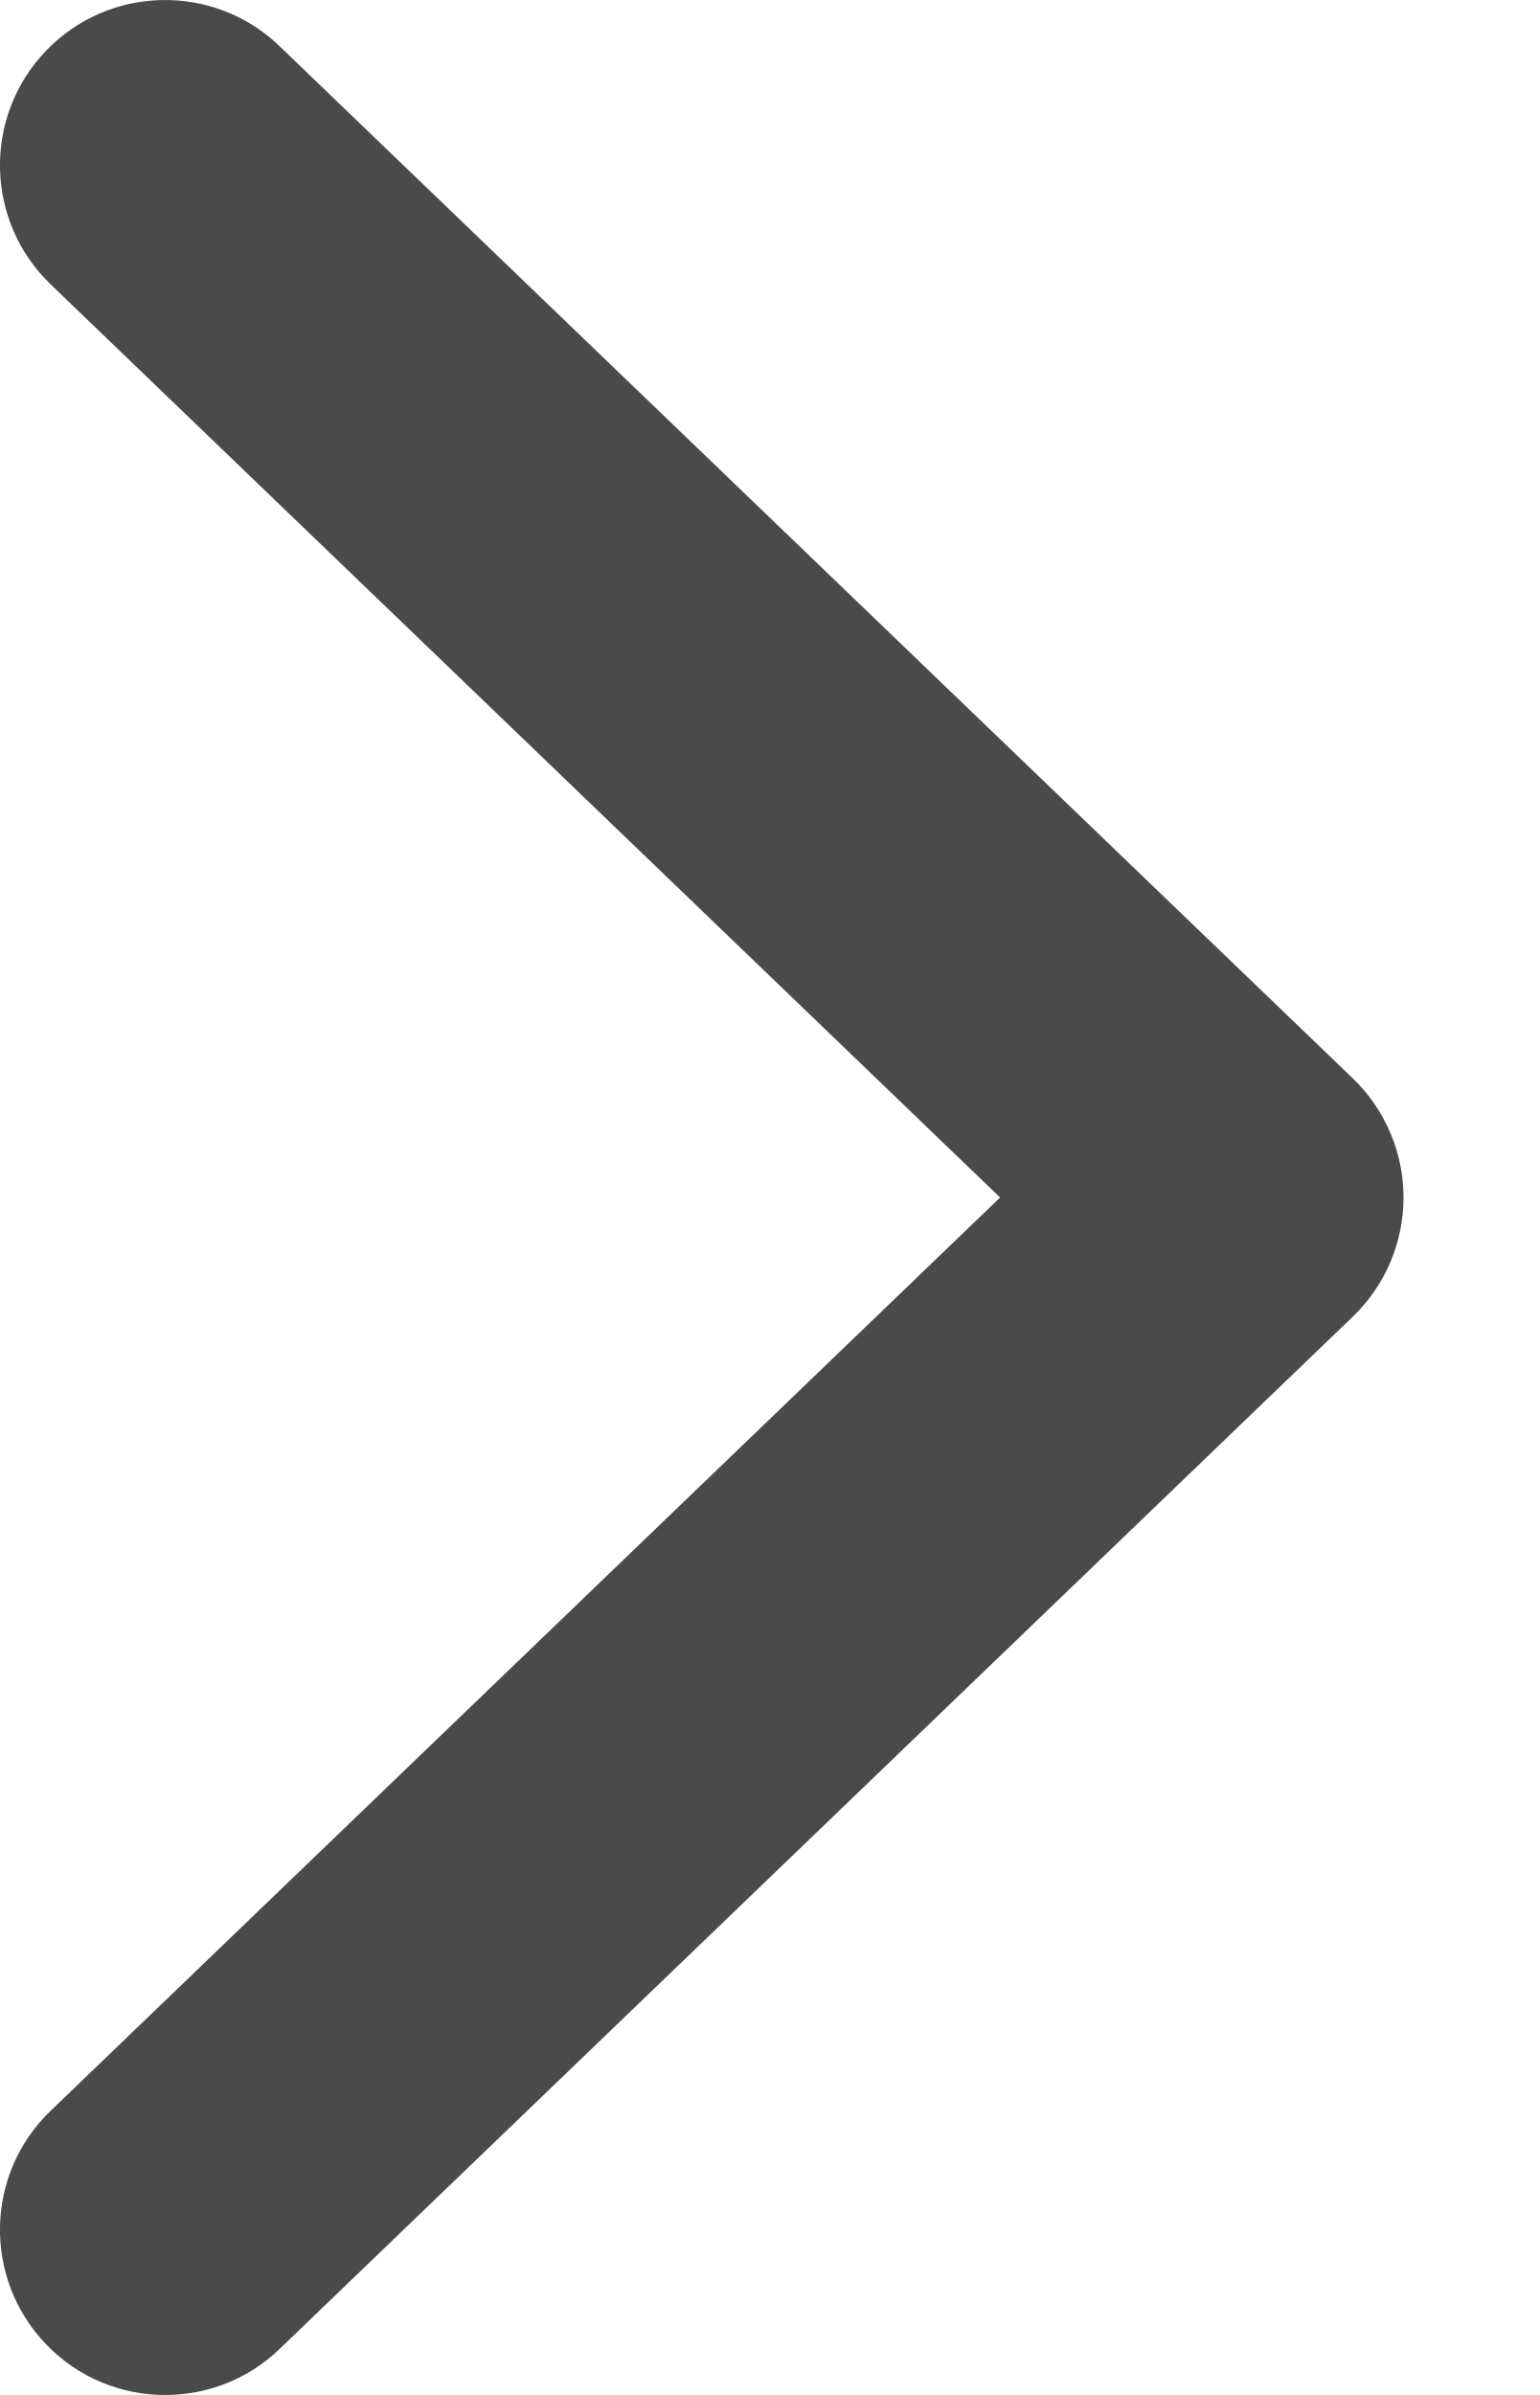
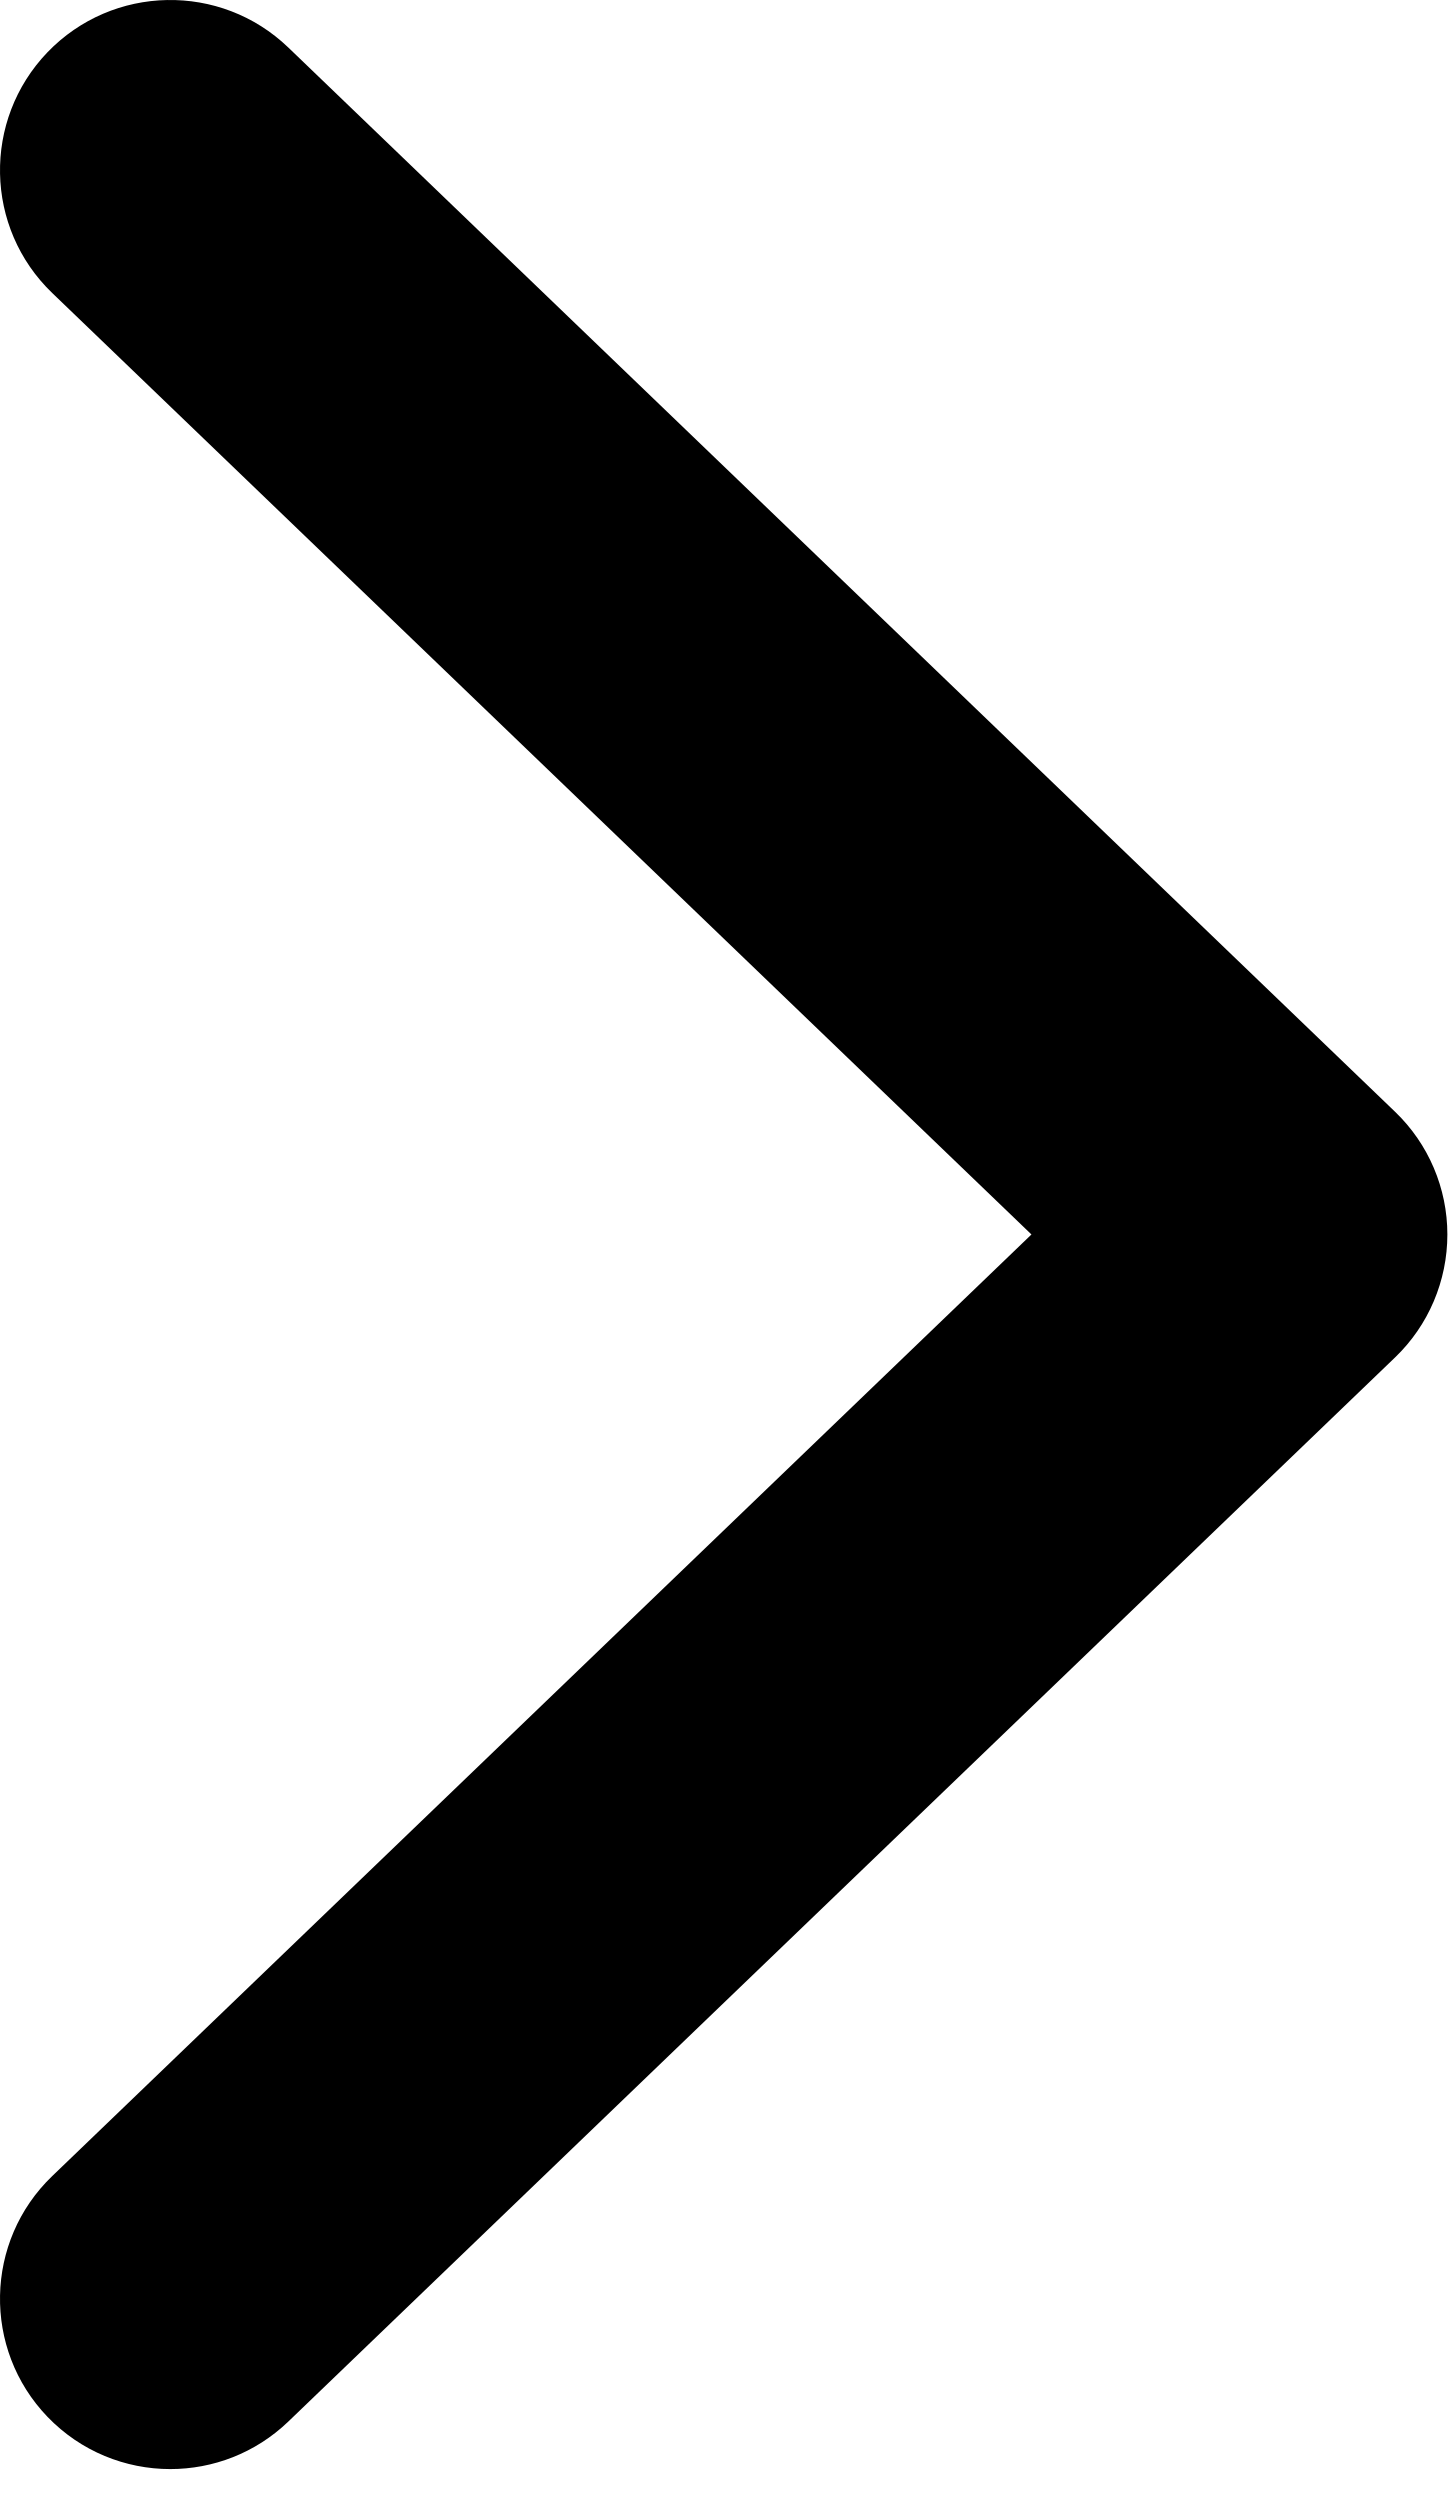
- <svg xmlns="http://www.w3.org/2000/svg" width="9px" height="14px" viewBox="0 0 9 14" version="1.1">
+ <svg xmlns="http://www.w3.org/2000/svg" width="11px" height="19px" viewBox="0 0 11 19" version="1.1">
  <defs />
-   <g id="iPhone-7" stroke="none" stroke-width="1" fill="none" fill-rule="evenodd" transform="translate(-333, -85)">
-     <path d="M340.911,97.339 C341.295,97.708 341.307,98.319 340.937,98.704 C340.748,98.901 340.495,99 340.241,99 C340,99 339.759,98.911 339.572,98.731 L333.296,92.696 C333.107,92.514 333,92.263 333,92 C333,91.738 333.107,91.486 333.296,91.304 L339.572,85.27 C339.956,84.9 340.568,84.912 340.937,85.296 C341.307,85.681 341.295,86.292 340.911,86.662 L335.359,92 L340.911,97.339 Z" id="chevron-left" fill="#4A4A4A" transform="translate(337.1034, 92) scale(-1, 1) translate(-337.1034, -92) " />
+   <g id="iPhone-7" stroke="none" stroke-width="1" fill="none" fill-rule="evenodd" transform="translate(-22, -20)">
+     <path d="M32.603,36.538 C33.118,37.033 33.134,37.853 32.639,38.368 C32.385,38.632 32.045,38.765 31.706,38.765 C31.383,38.765 31.06,38.645 30.809,38.404 L22.397,30.316 C22.143,30.072 22,29.734 22,29.382 C22,29.031 22.143,28.694 22.397,28.45 L30.809,20.361 C31.324,19.866 32.143,19.882 32.639,20.397 C33.134,20.913 33.118,21.732 32.603,22.227 L25.161,29.382 L32.603,36.538 Z" id="chevron-left" fill="#000000" transform="translate(27.5, 29.38248) scale(-1, 1) translate(-27.5, -29.38248) " />
  </g>
</svg>
